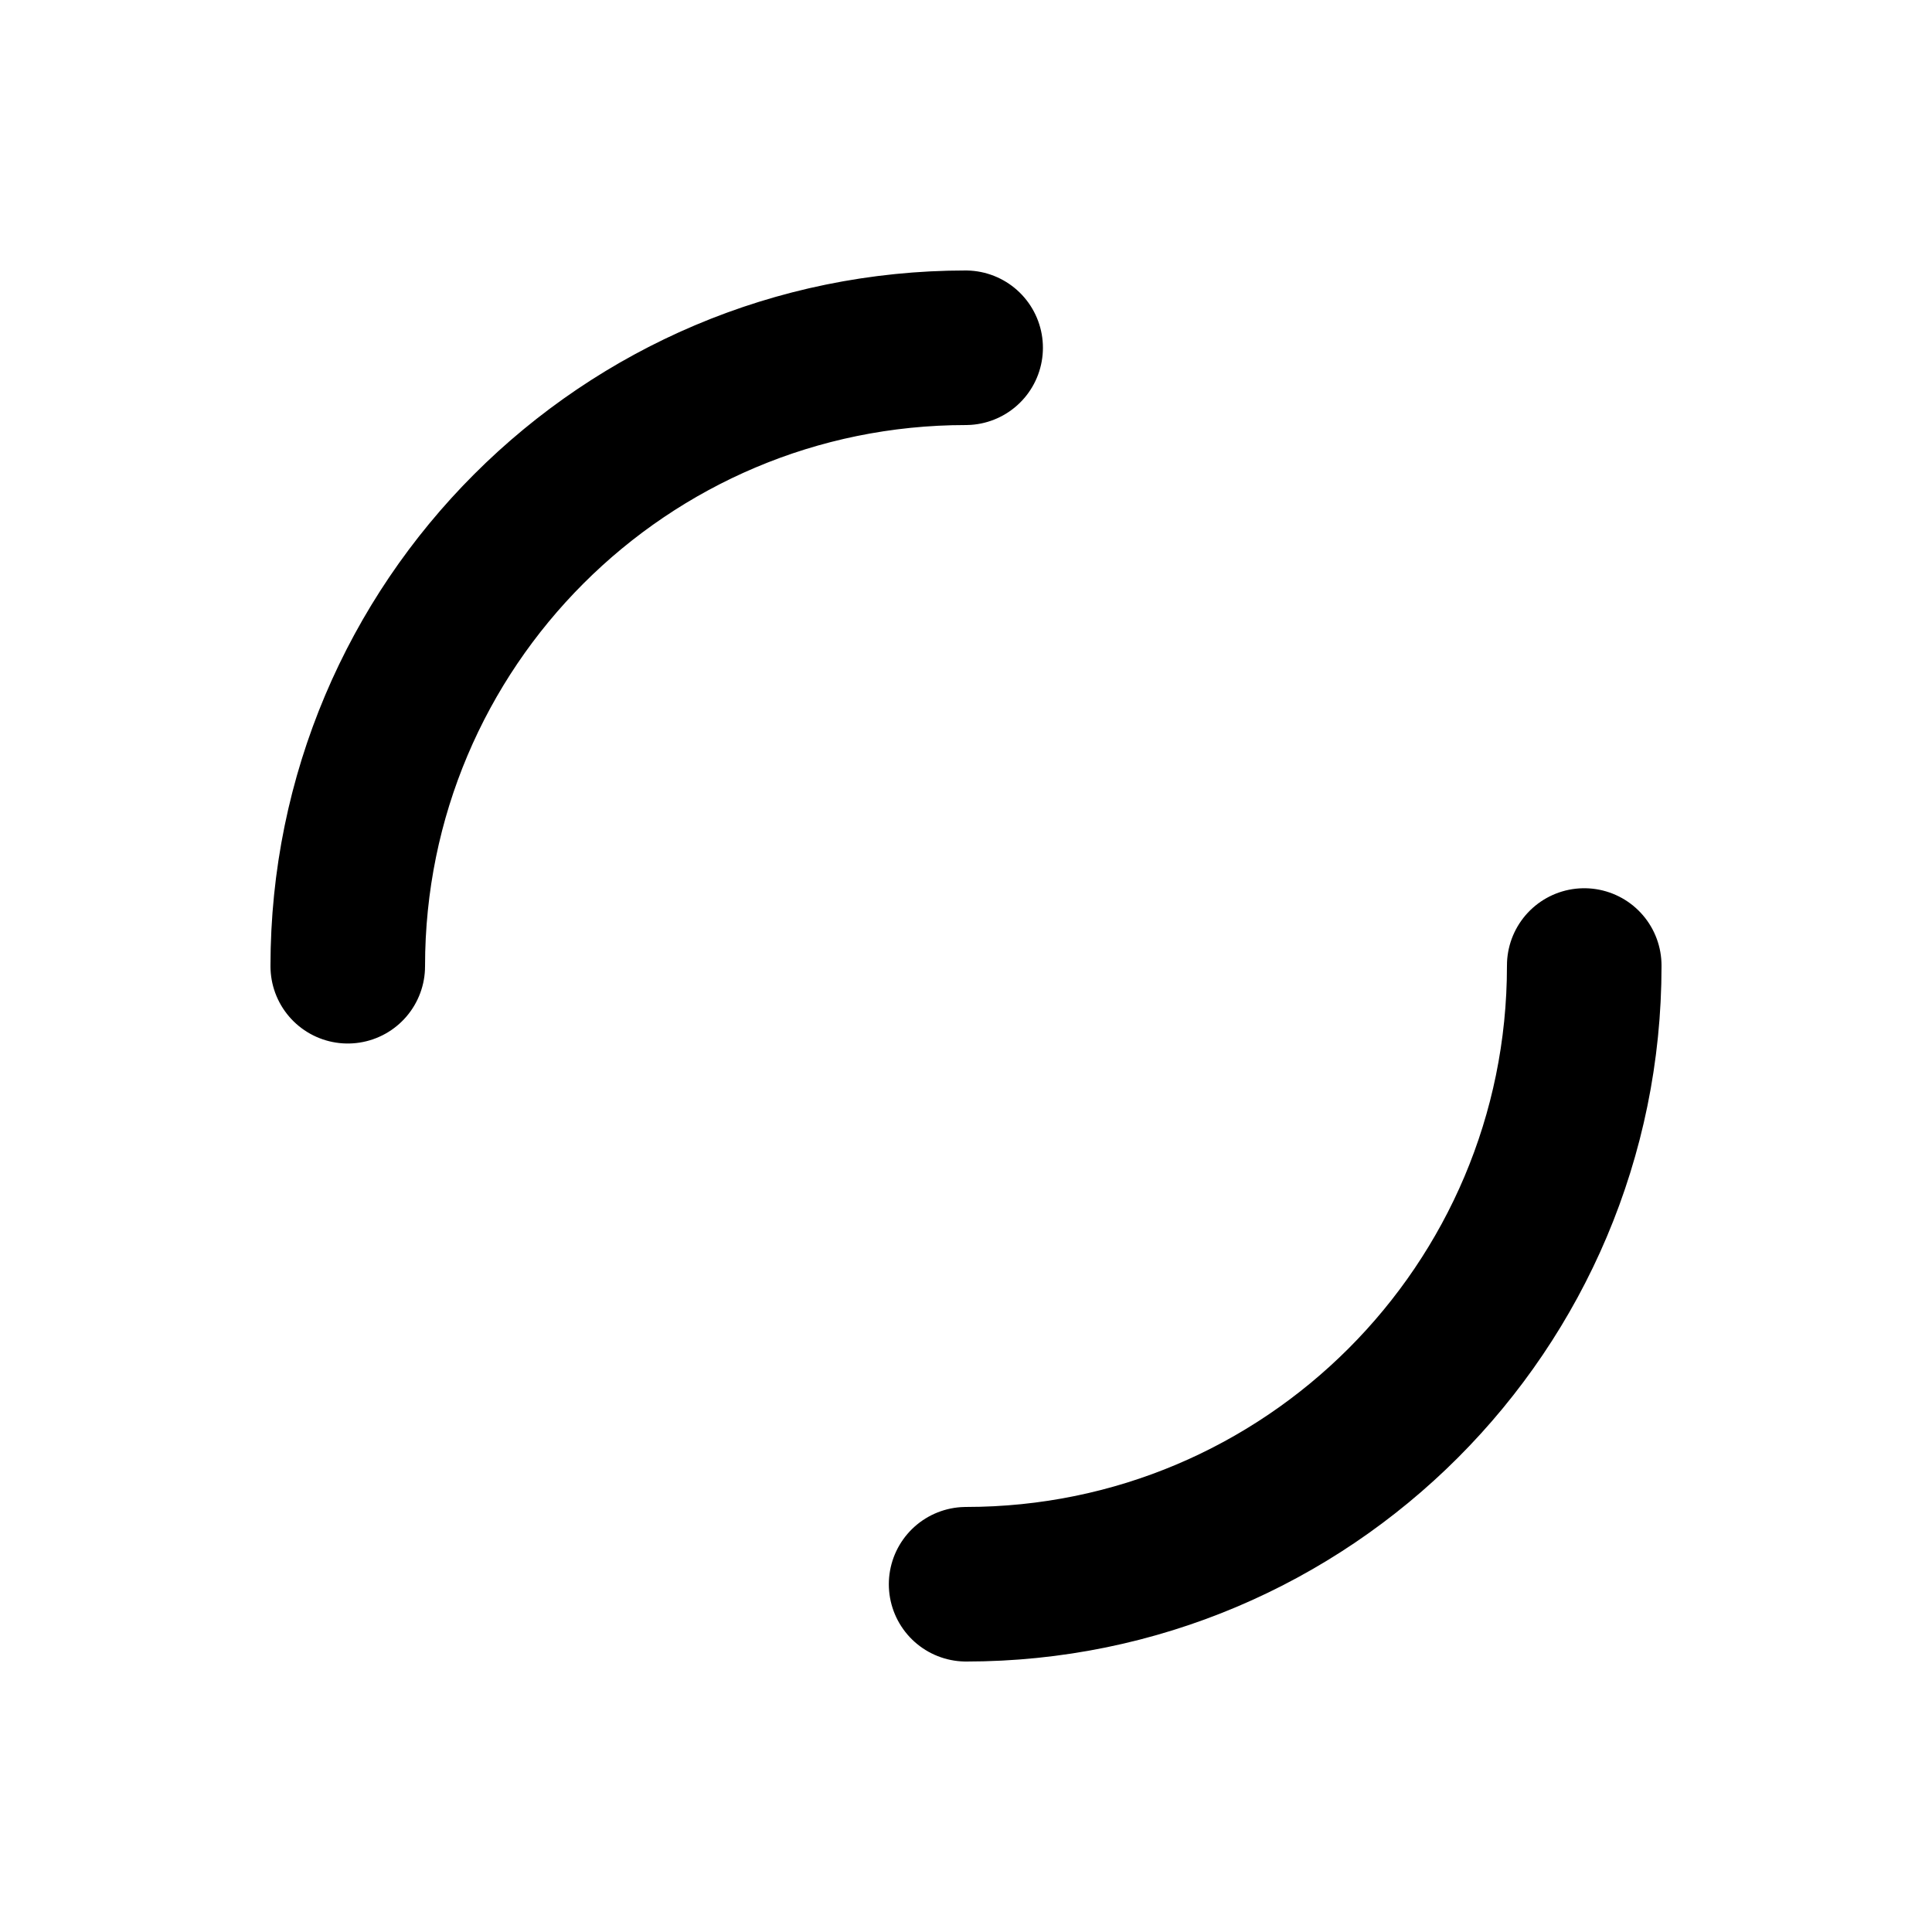
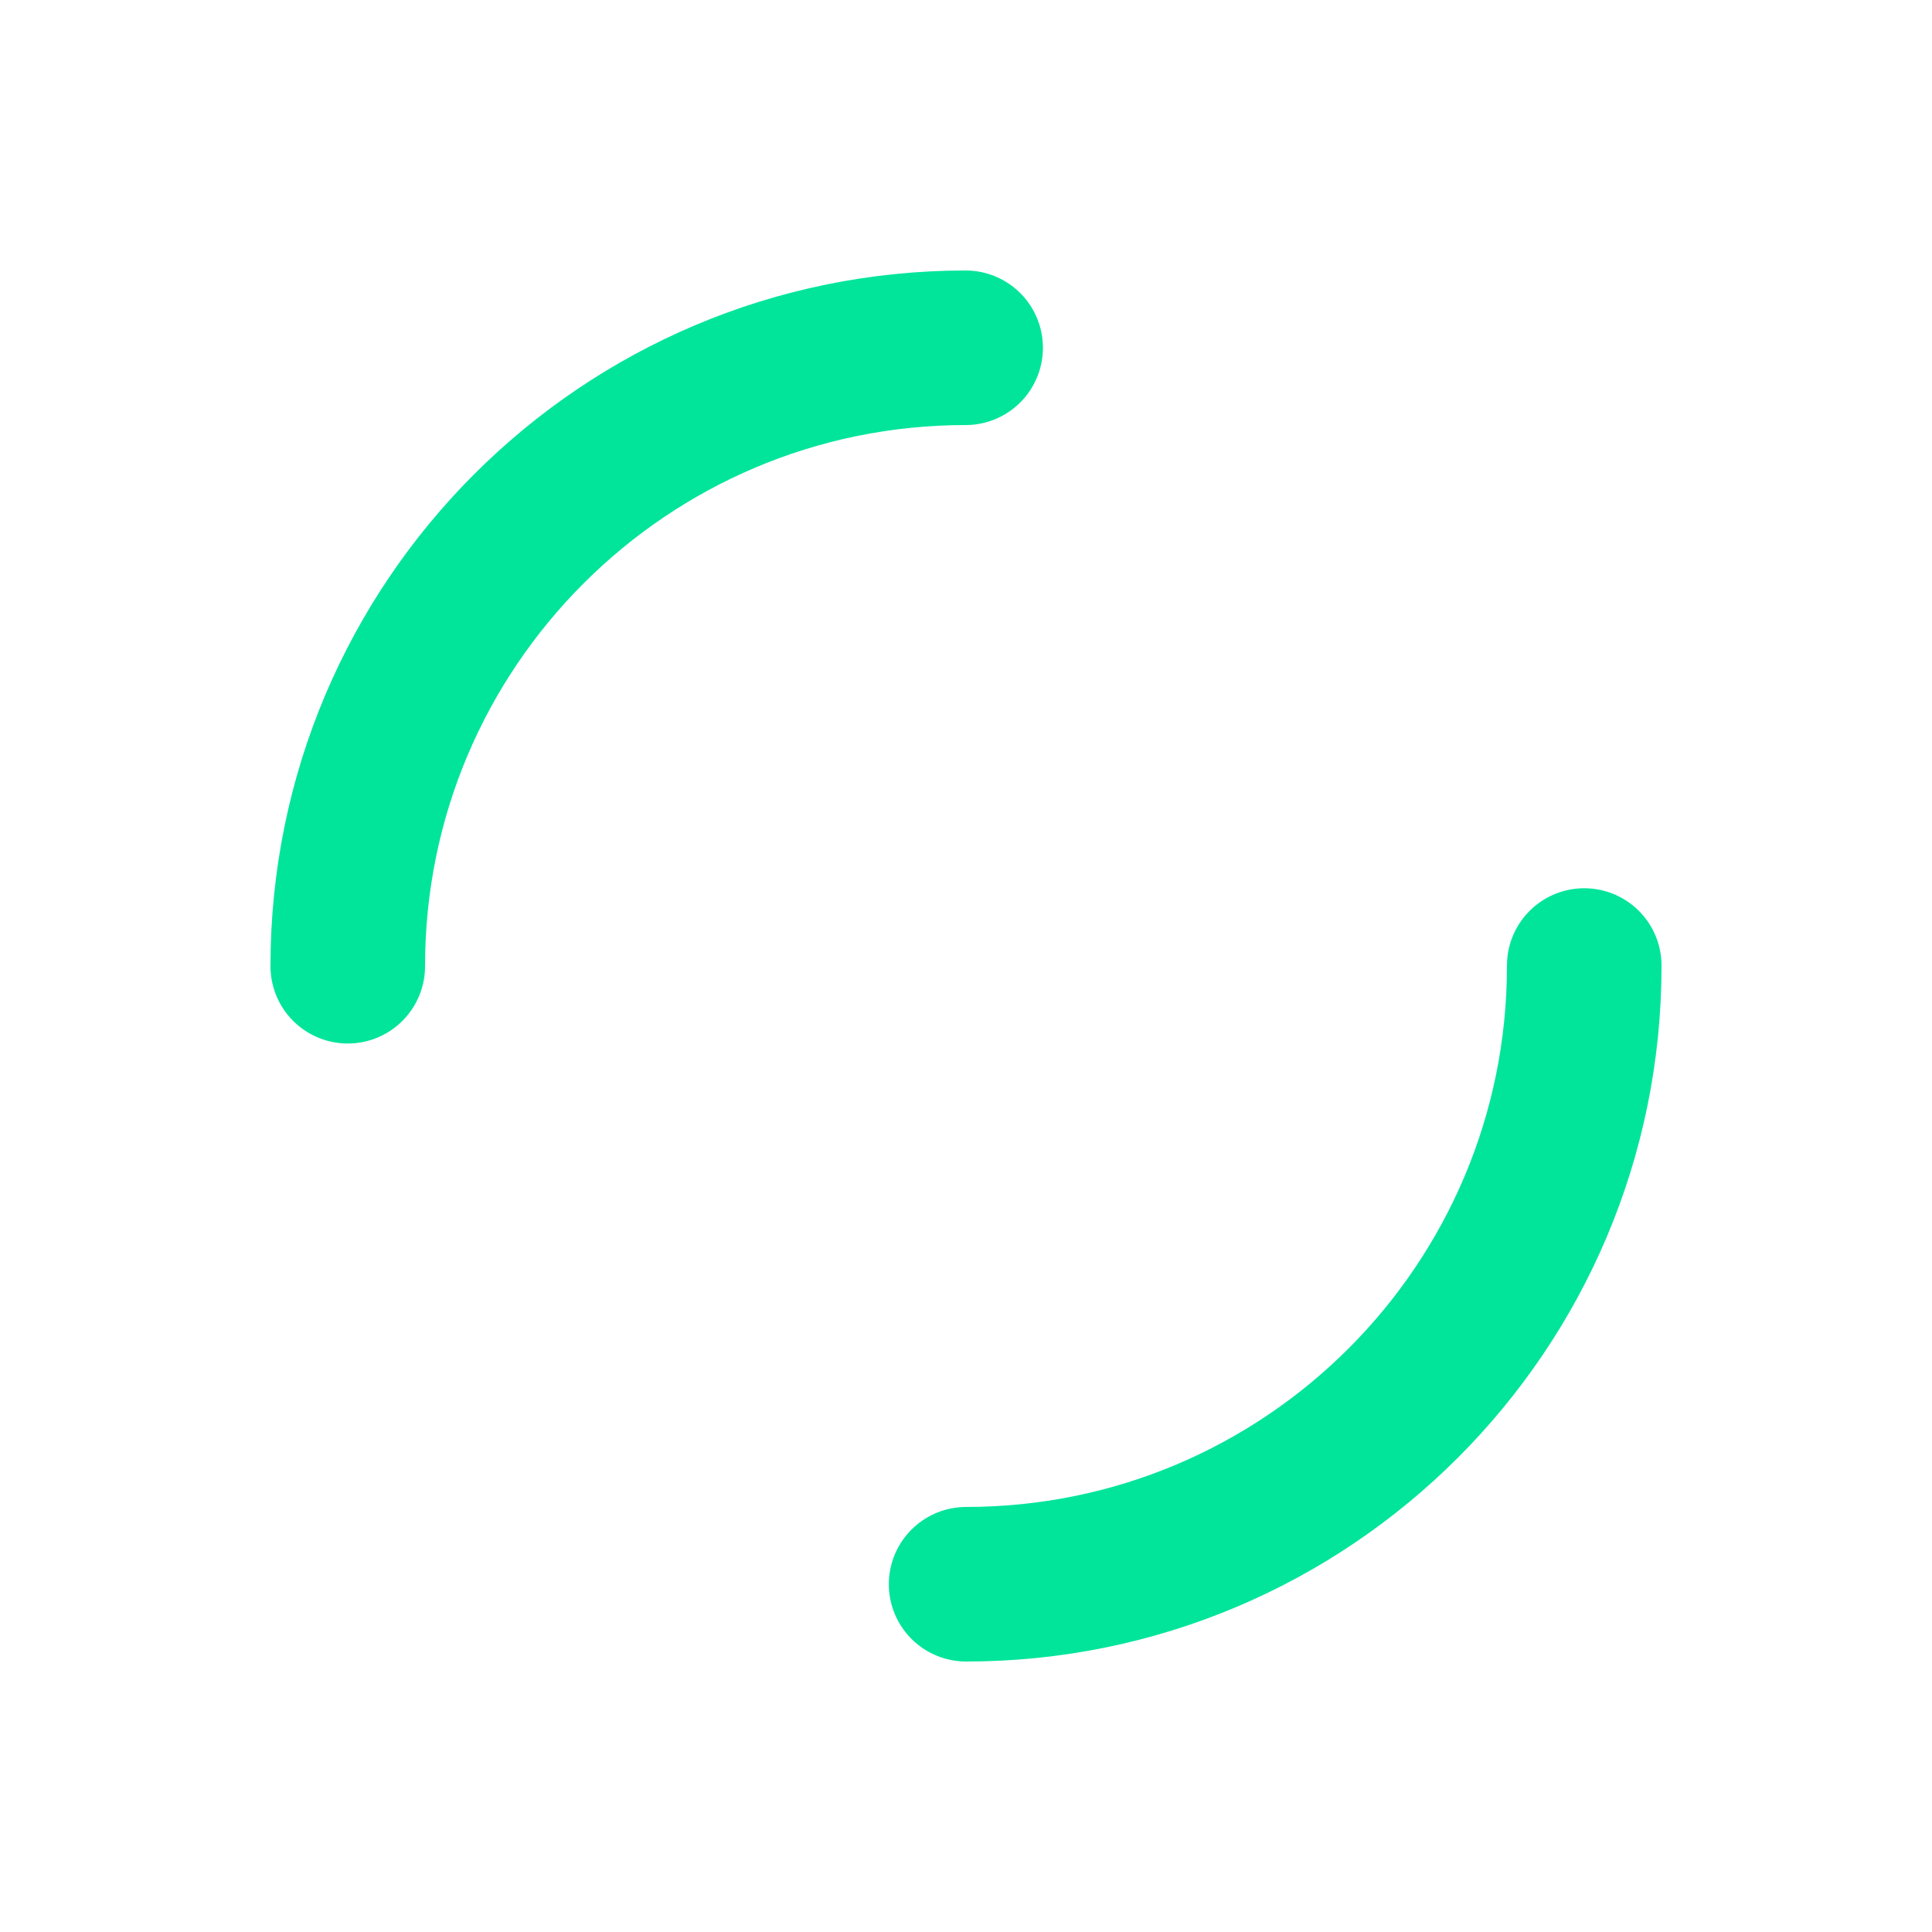
- <svg xmlns="http://www.w3.org/2000/svg" style="margin: auto; background: rgb(255, 255, 255); display: block; shape-rendering: auto;" width="200px" height="200px" viewBox="0 0 100 100" preserveAspectRatio="xMidYMid">
-   <circle cx="50" cy="50" r="32" stroke-width="8" stroke="#000000" stroke-dasharray="50.265 50.265" fill="none" stroke-linecap="round">
-     <animateTransform attributeName="transform" type="rotate" repeatCount="indefinite" dur="1s" keyTimes="0;1" values="0 50 50;360 50 50" />
+ <svg xmlns="http://www.w3.org/2000/svg" style="margin: auto; background: rgba(255, 255, 255, 0); display: block; shape-rendering: auto;" width="200px" height="200px" viewBox="0 0 100 100" preserveAspectRatio="xMidYMid">
+   <circle cx="50" cy="50" r="32" stroke-width="8" stroke="#01e59b" stroke-dasharray="50.265 50.265" fill="none" stroke-linecap="round">
+     <animateTransform attributeName="transform" type="rotate" repeatCount="indefinite" dur="2.041s" keyTimes="0;1" values="0 50 50;360 50 50" />
  </circle>
</svg>
